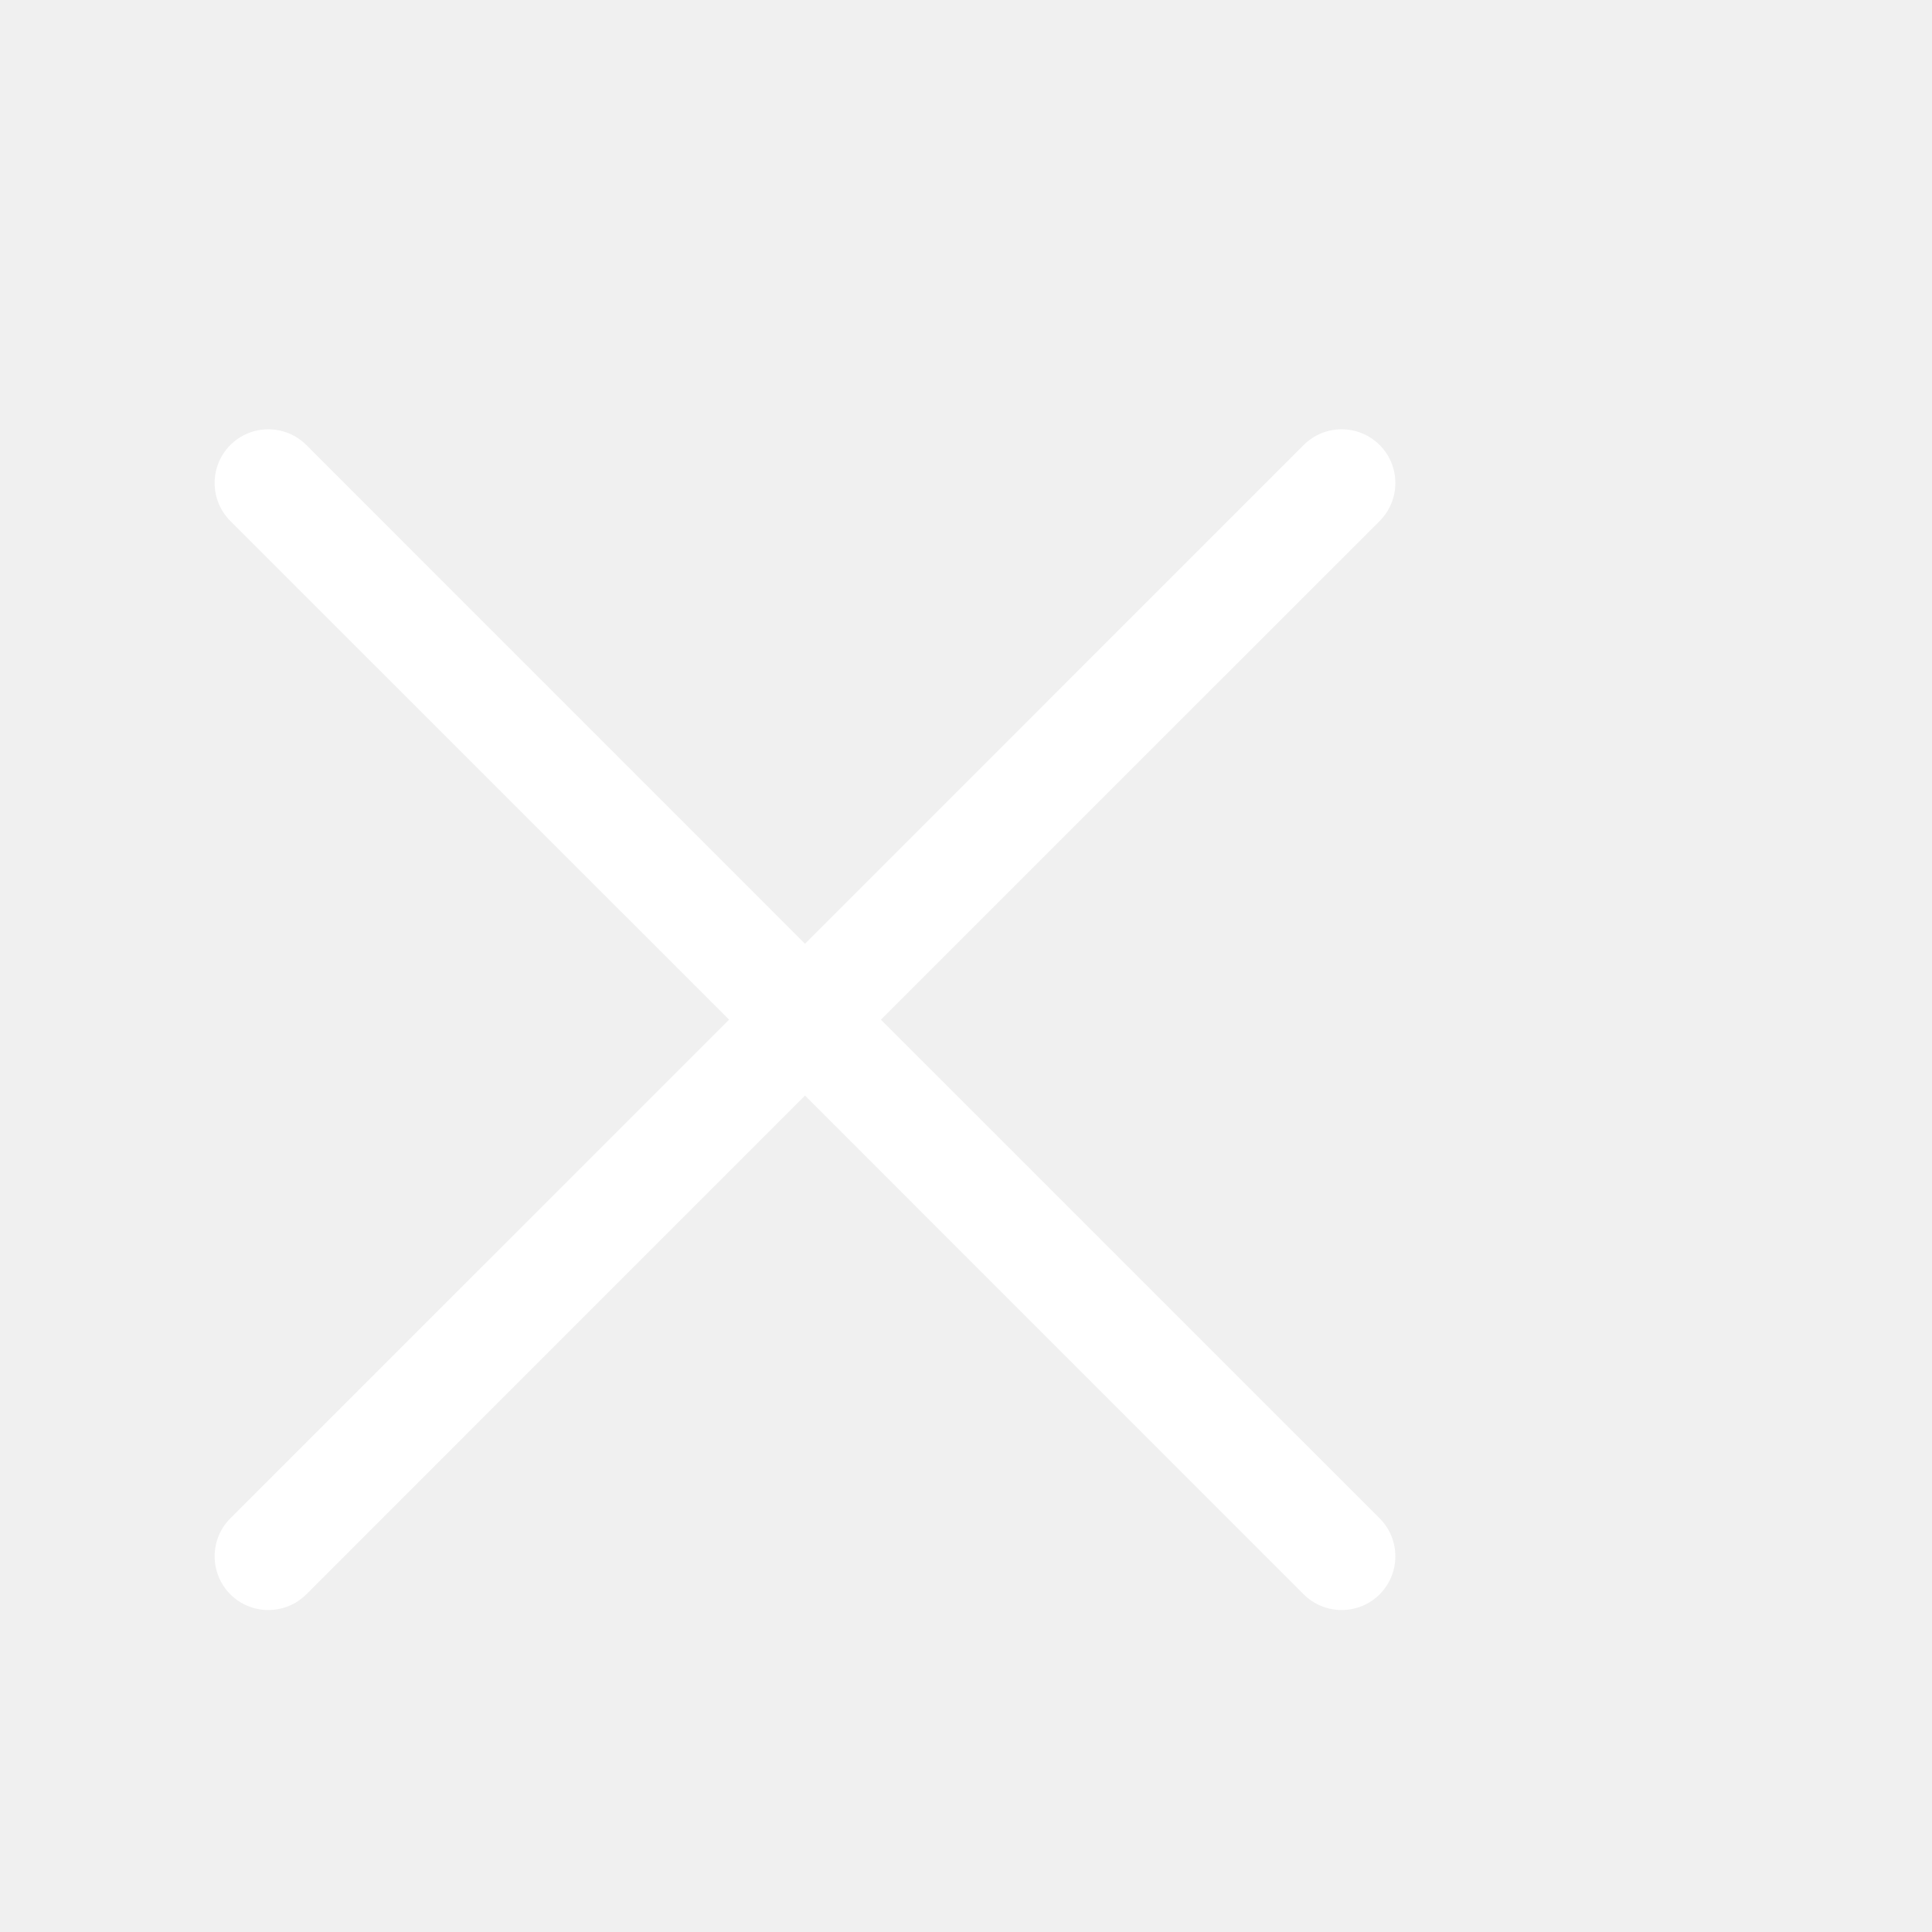
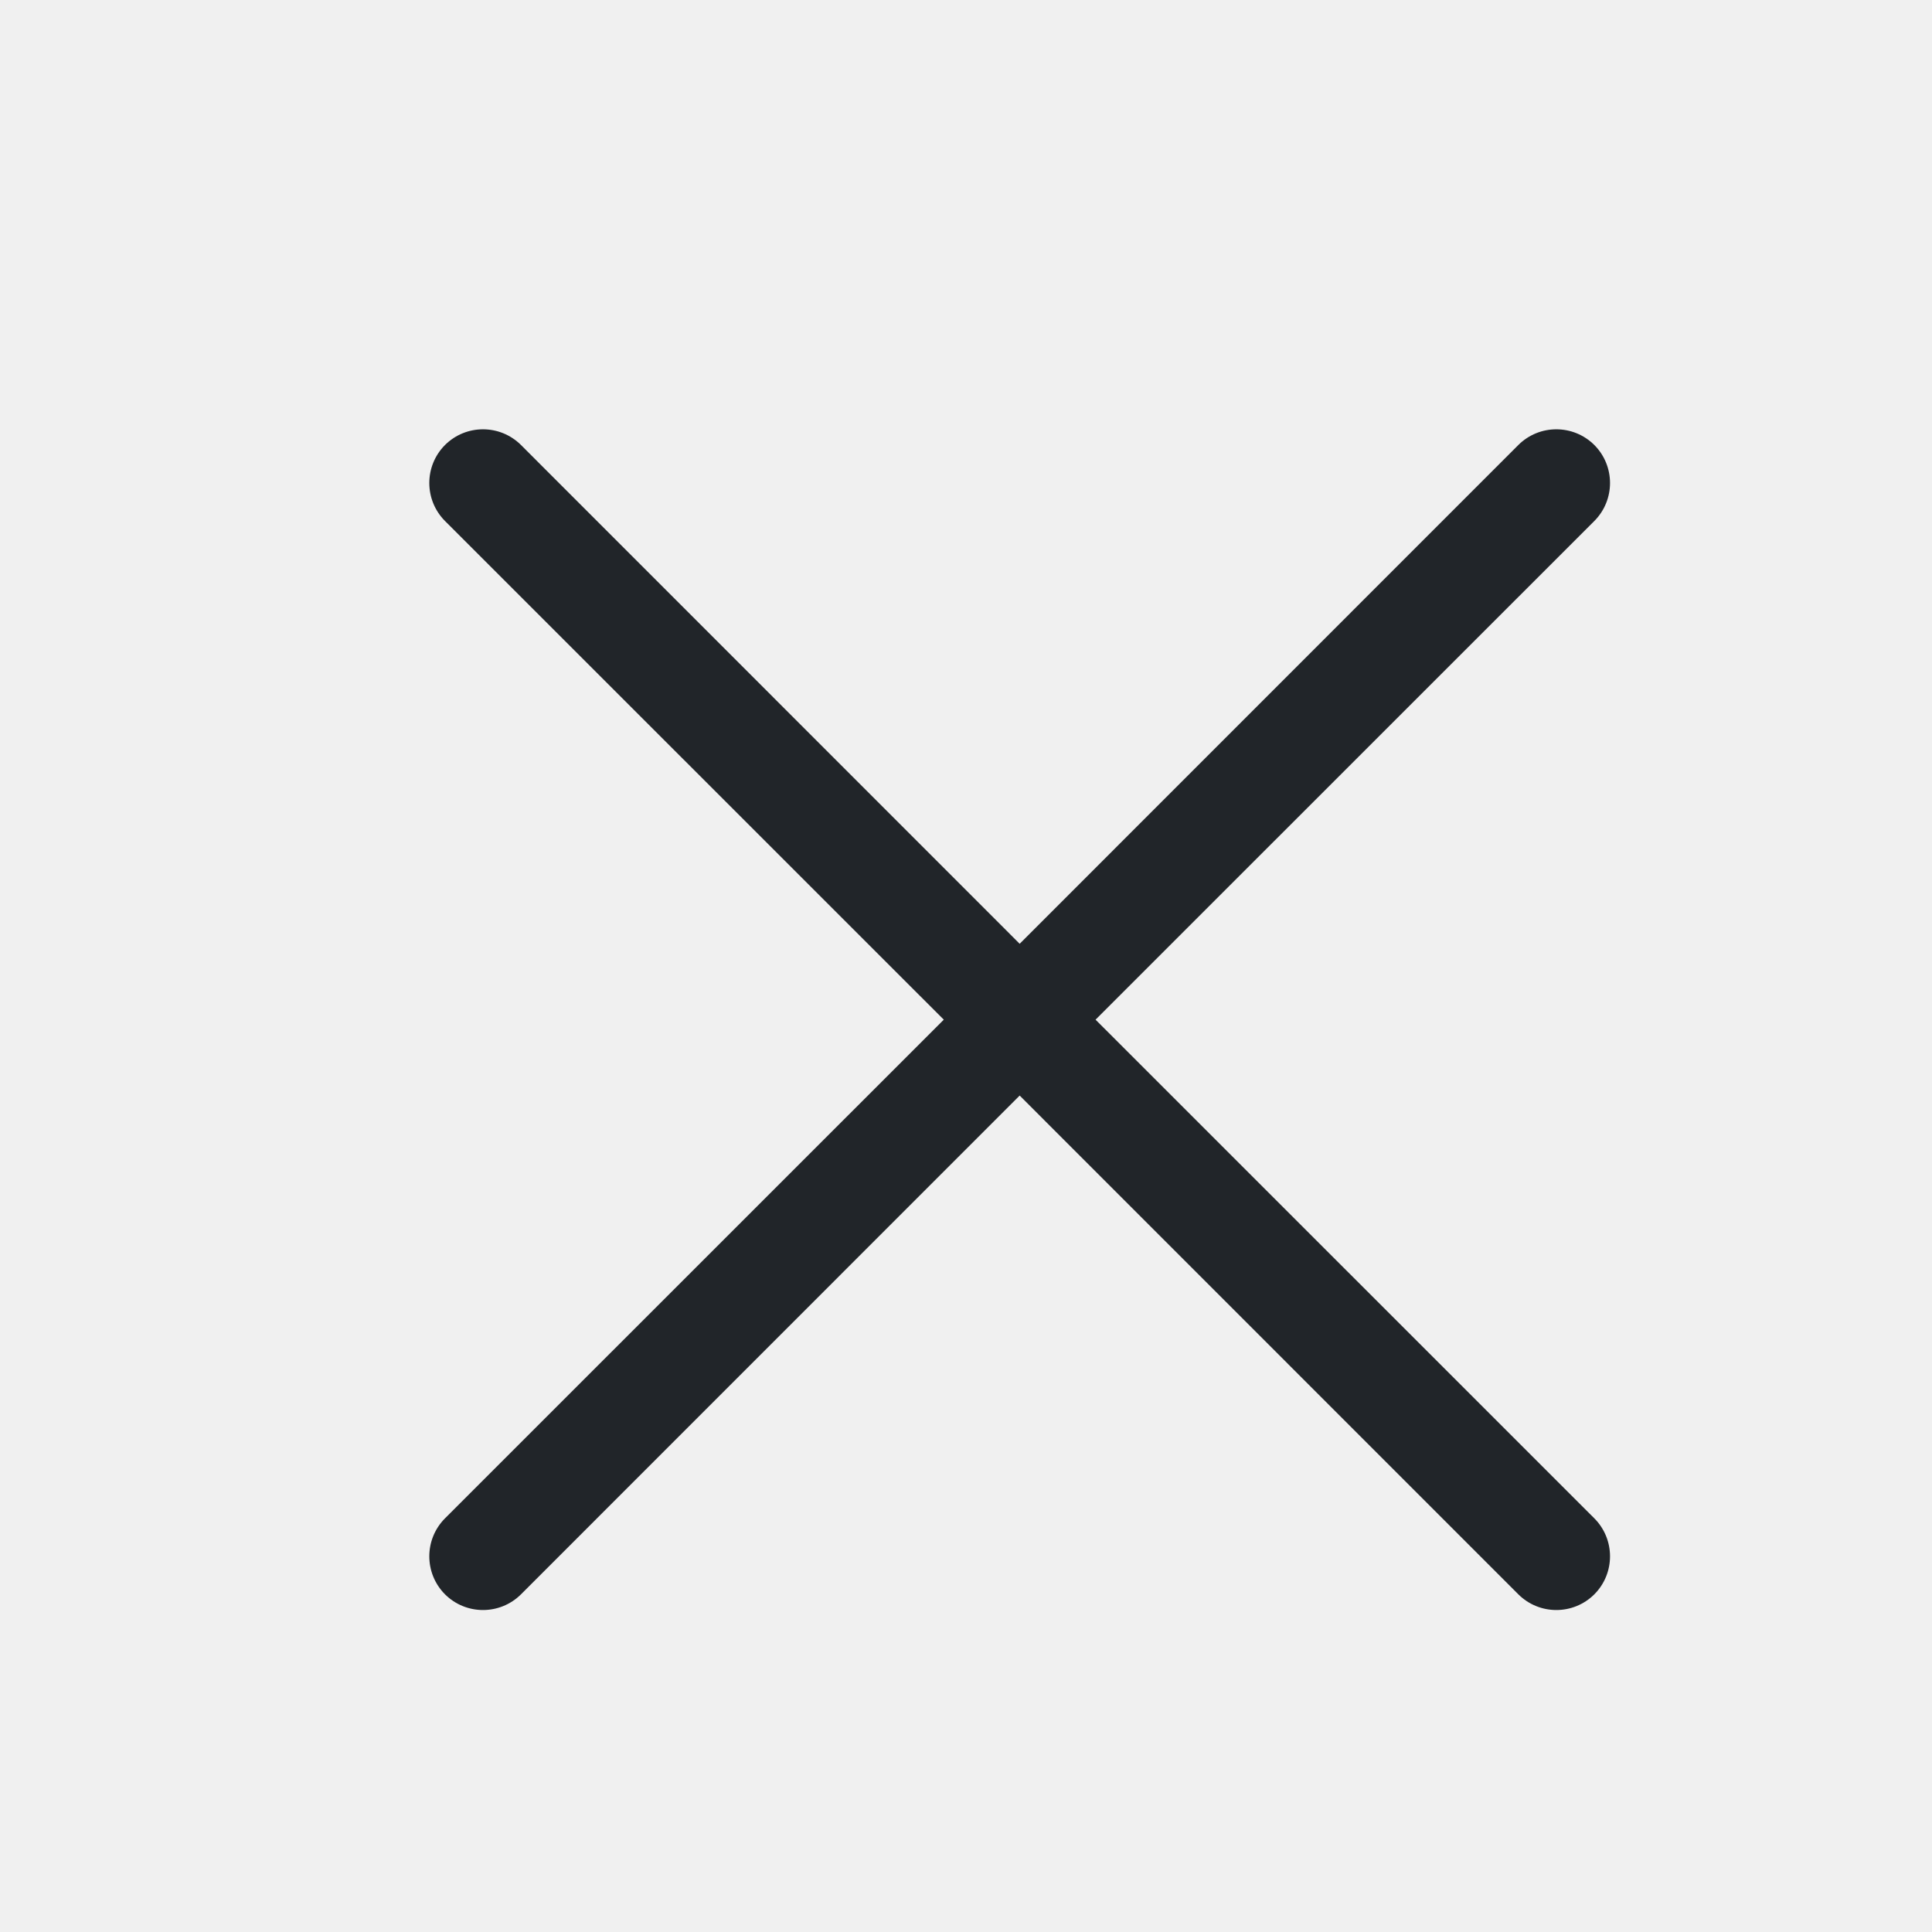
- <svg xmlns="http://www.w3.org/2000/svg" viewBox="0 -2 18 18" fill="none">
-   <path fillRule="evenodd" clipRule="evenodd" d="M12.854 2.854C13.049 2.658 13.049 2.342 12.854 2.146C12.658 1.951 12.342 1.951 12.146 2.146L7.5 6.793L2.854 2.146C2.658 1.951 2.342 1.951 2.146 2.146C1.951 2.342 1.951 2.658 2.146 2.854L6.793 7.5L2.146 12.146C1.951 12.342 1.951 12.658 2.146 12.854C2.342 13.049 2.658 13.049 2.854 12.854L7.5 8.207L12.146 12.854C12.342 13.049 12.658 13.049 12.854 12.854C13.049 12.658 13.049 12.342 12.854 12.146L8.207 7.5L12.854 2.854Z" fill="#ffffff" />
+ <svg xmlns="http://www.w3.org/2000/svg" viewBox="-2 -2 18 18" fill="none">
+   <path fillRule="evenodd" clipRule="evenodd" d="M12.854 2.854C13.049 2.658 13.049 2.342 12.854 2.146C12.658 1.951 12.342 1.951 12.146 2.146L7.5 6.793L2.854 2.146C2.658 1.951 2.342 1.951 2.146 2.146C1.951 2.342 1.951 2.658 2.146 2.854L6.793 7.5L2.146 12.146C1.951 12.342 1.951 12.658 2.146 12.854C2.342 13.049 2.658 13.049 2.854 12.854L7.5 8.207L12.146 12.854C12.342 13.049 12.658 13.049 12.854 12.854C13.049 12.658 13.049 12.342 12.854 12.146L8.207 7.5L12.854 2.854Z" fill="#212529" />
</svg>
